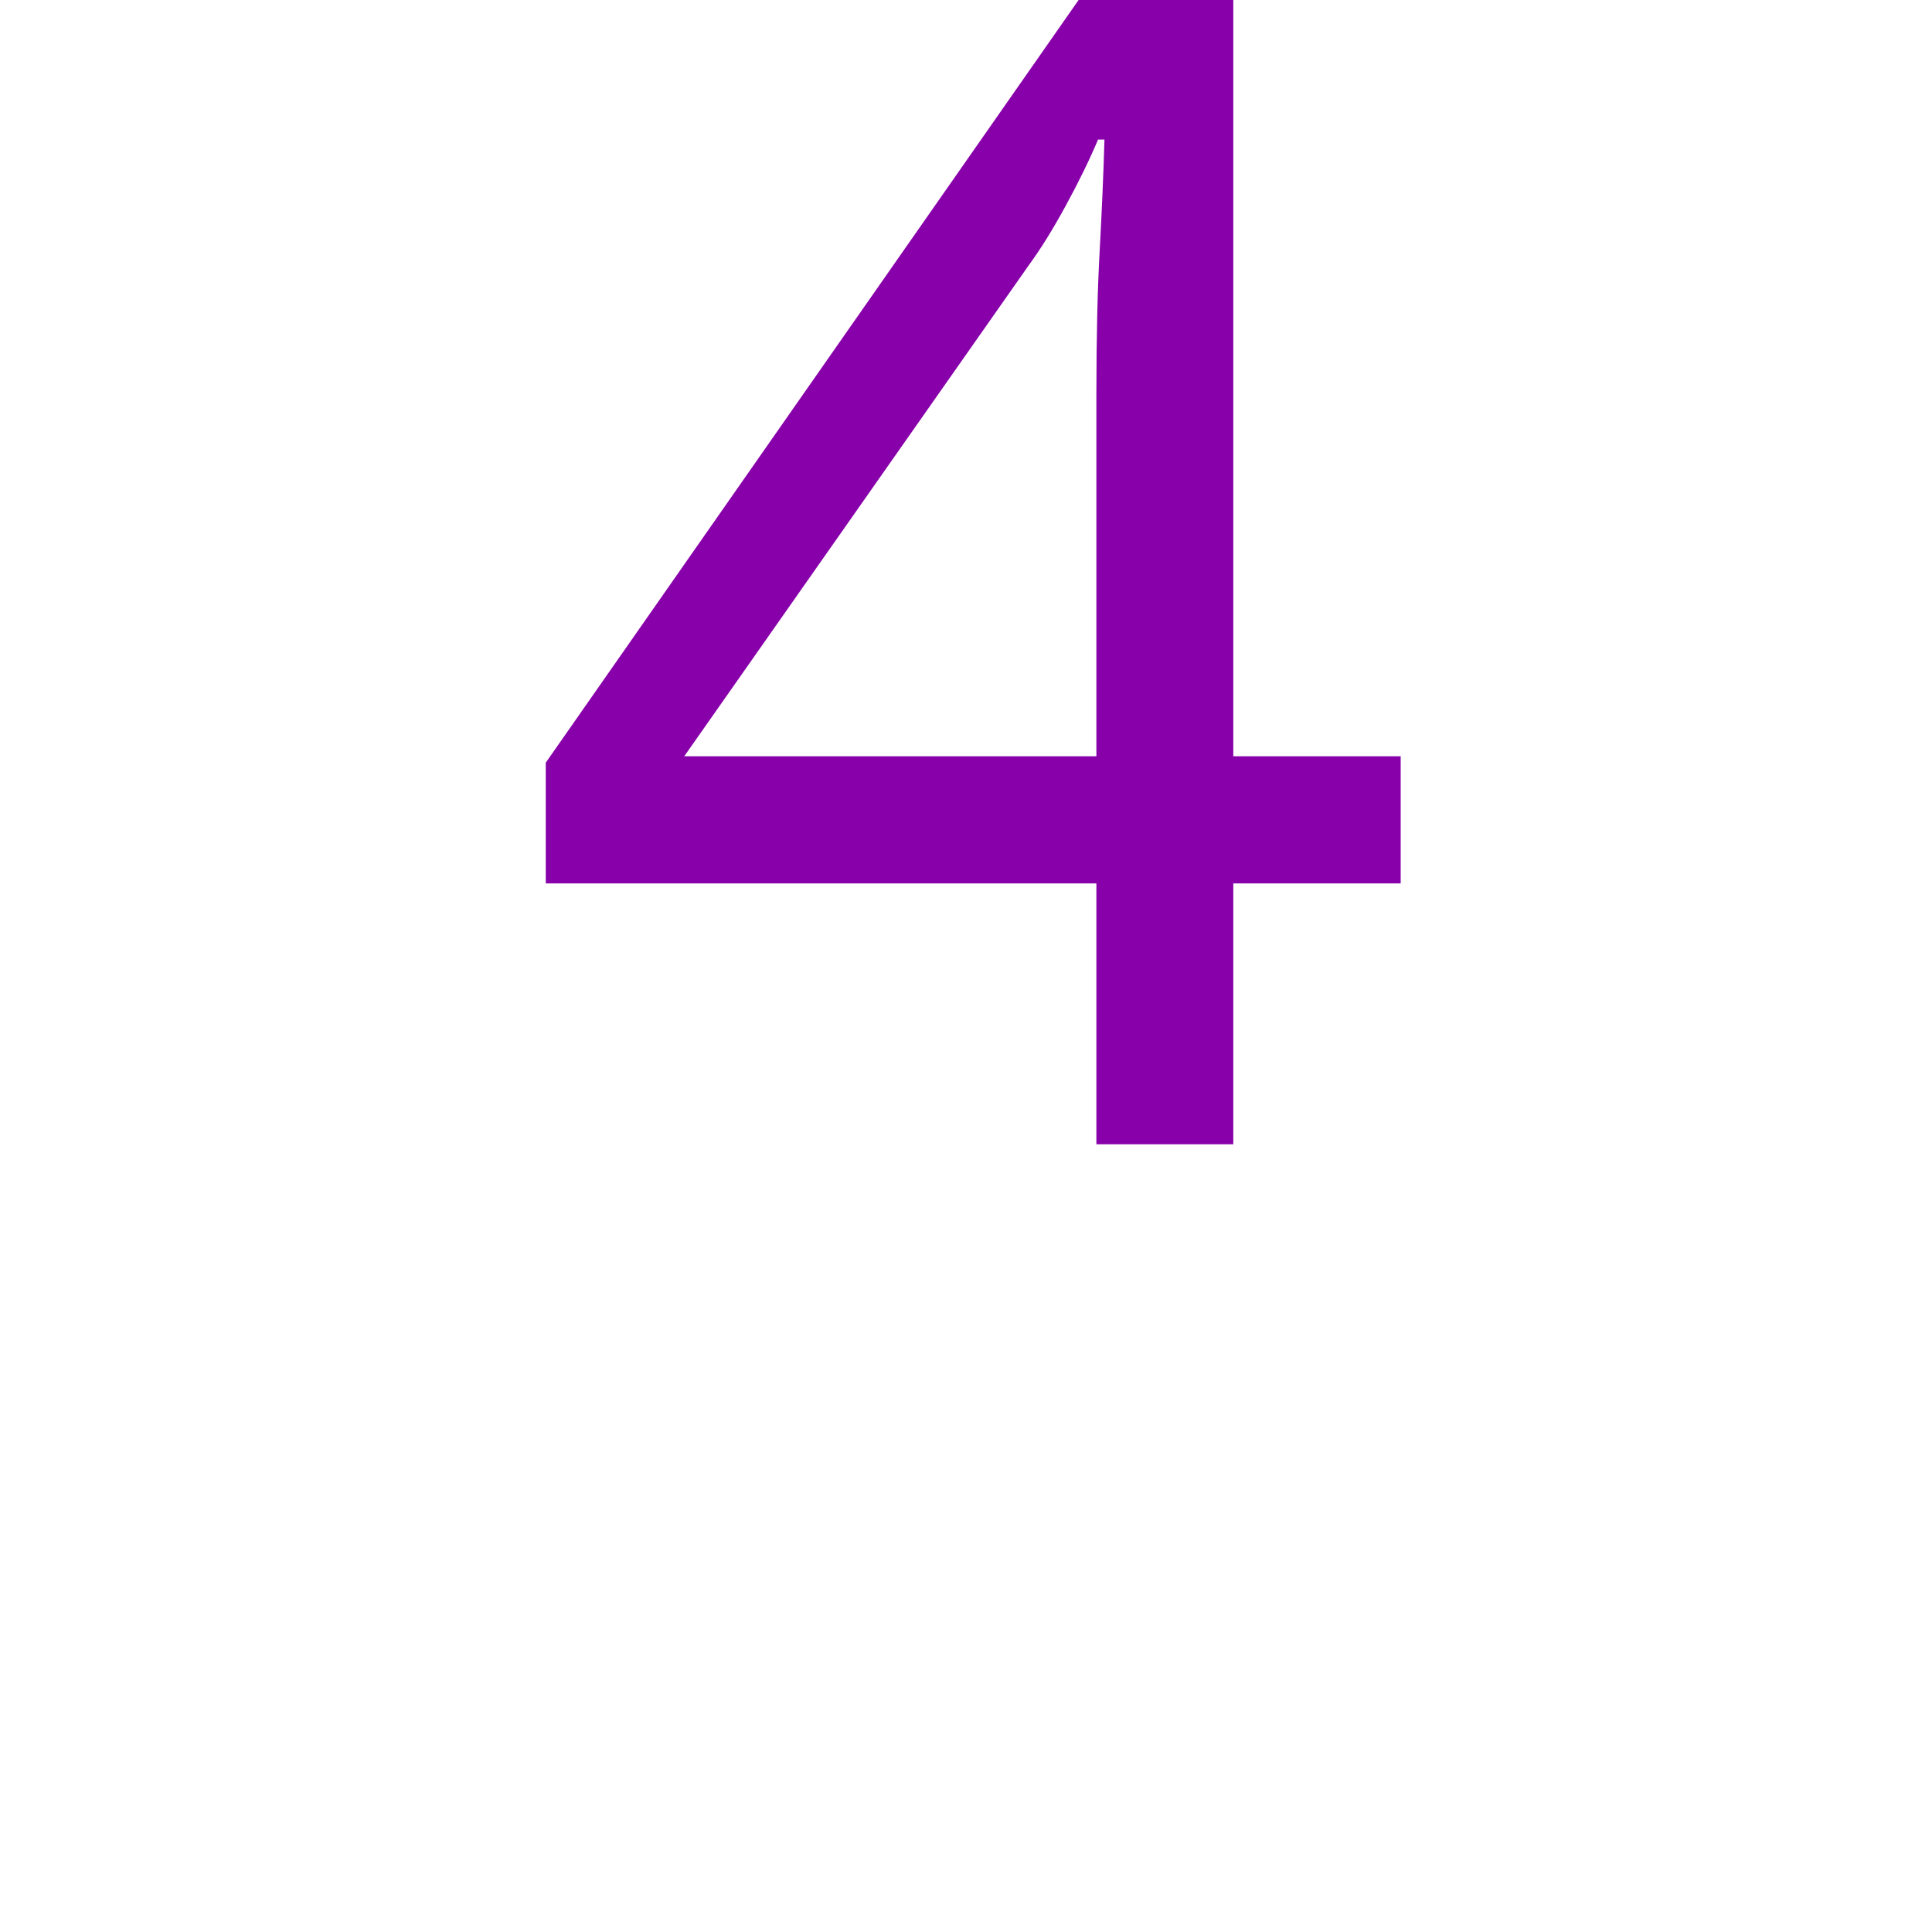
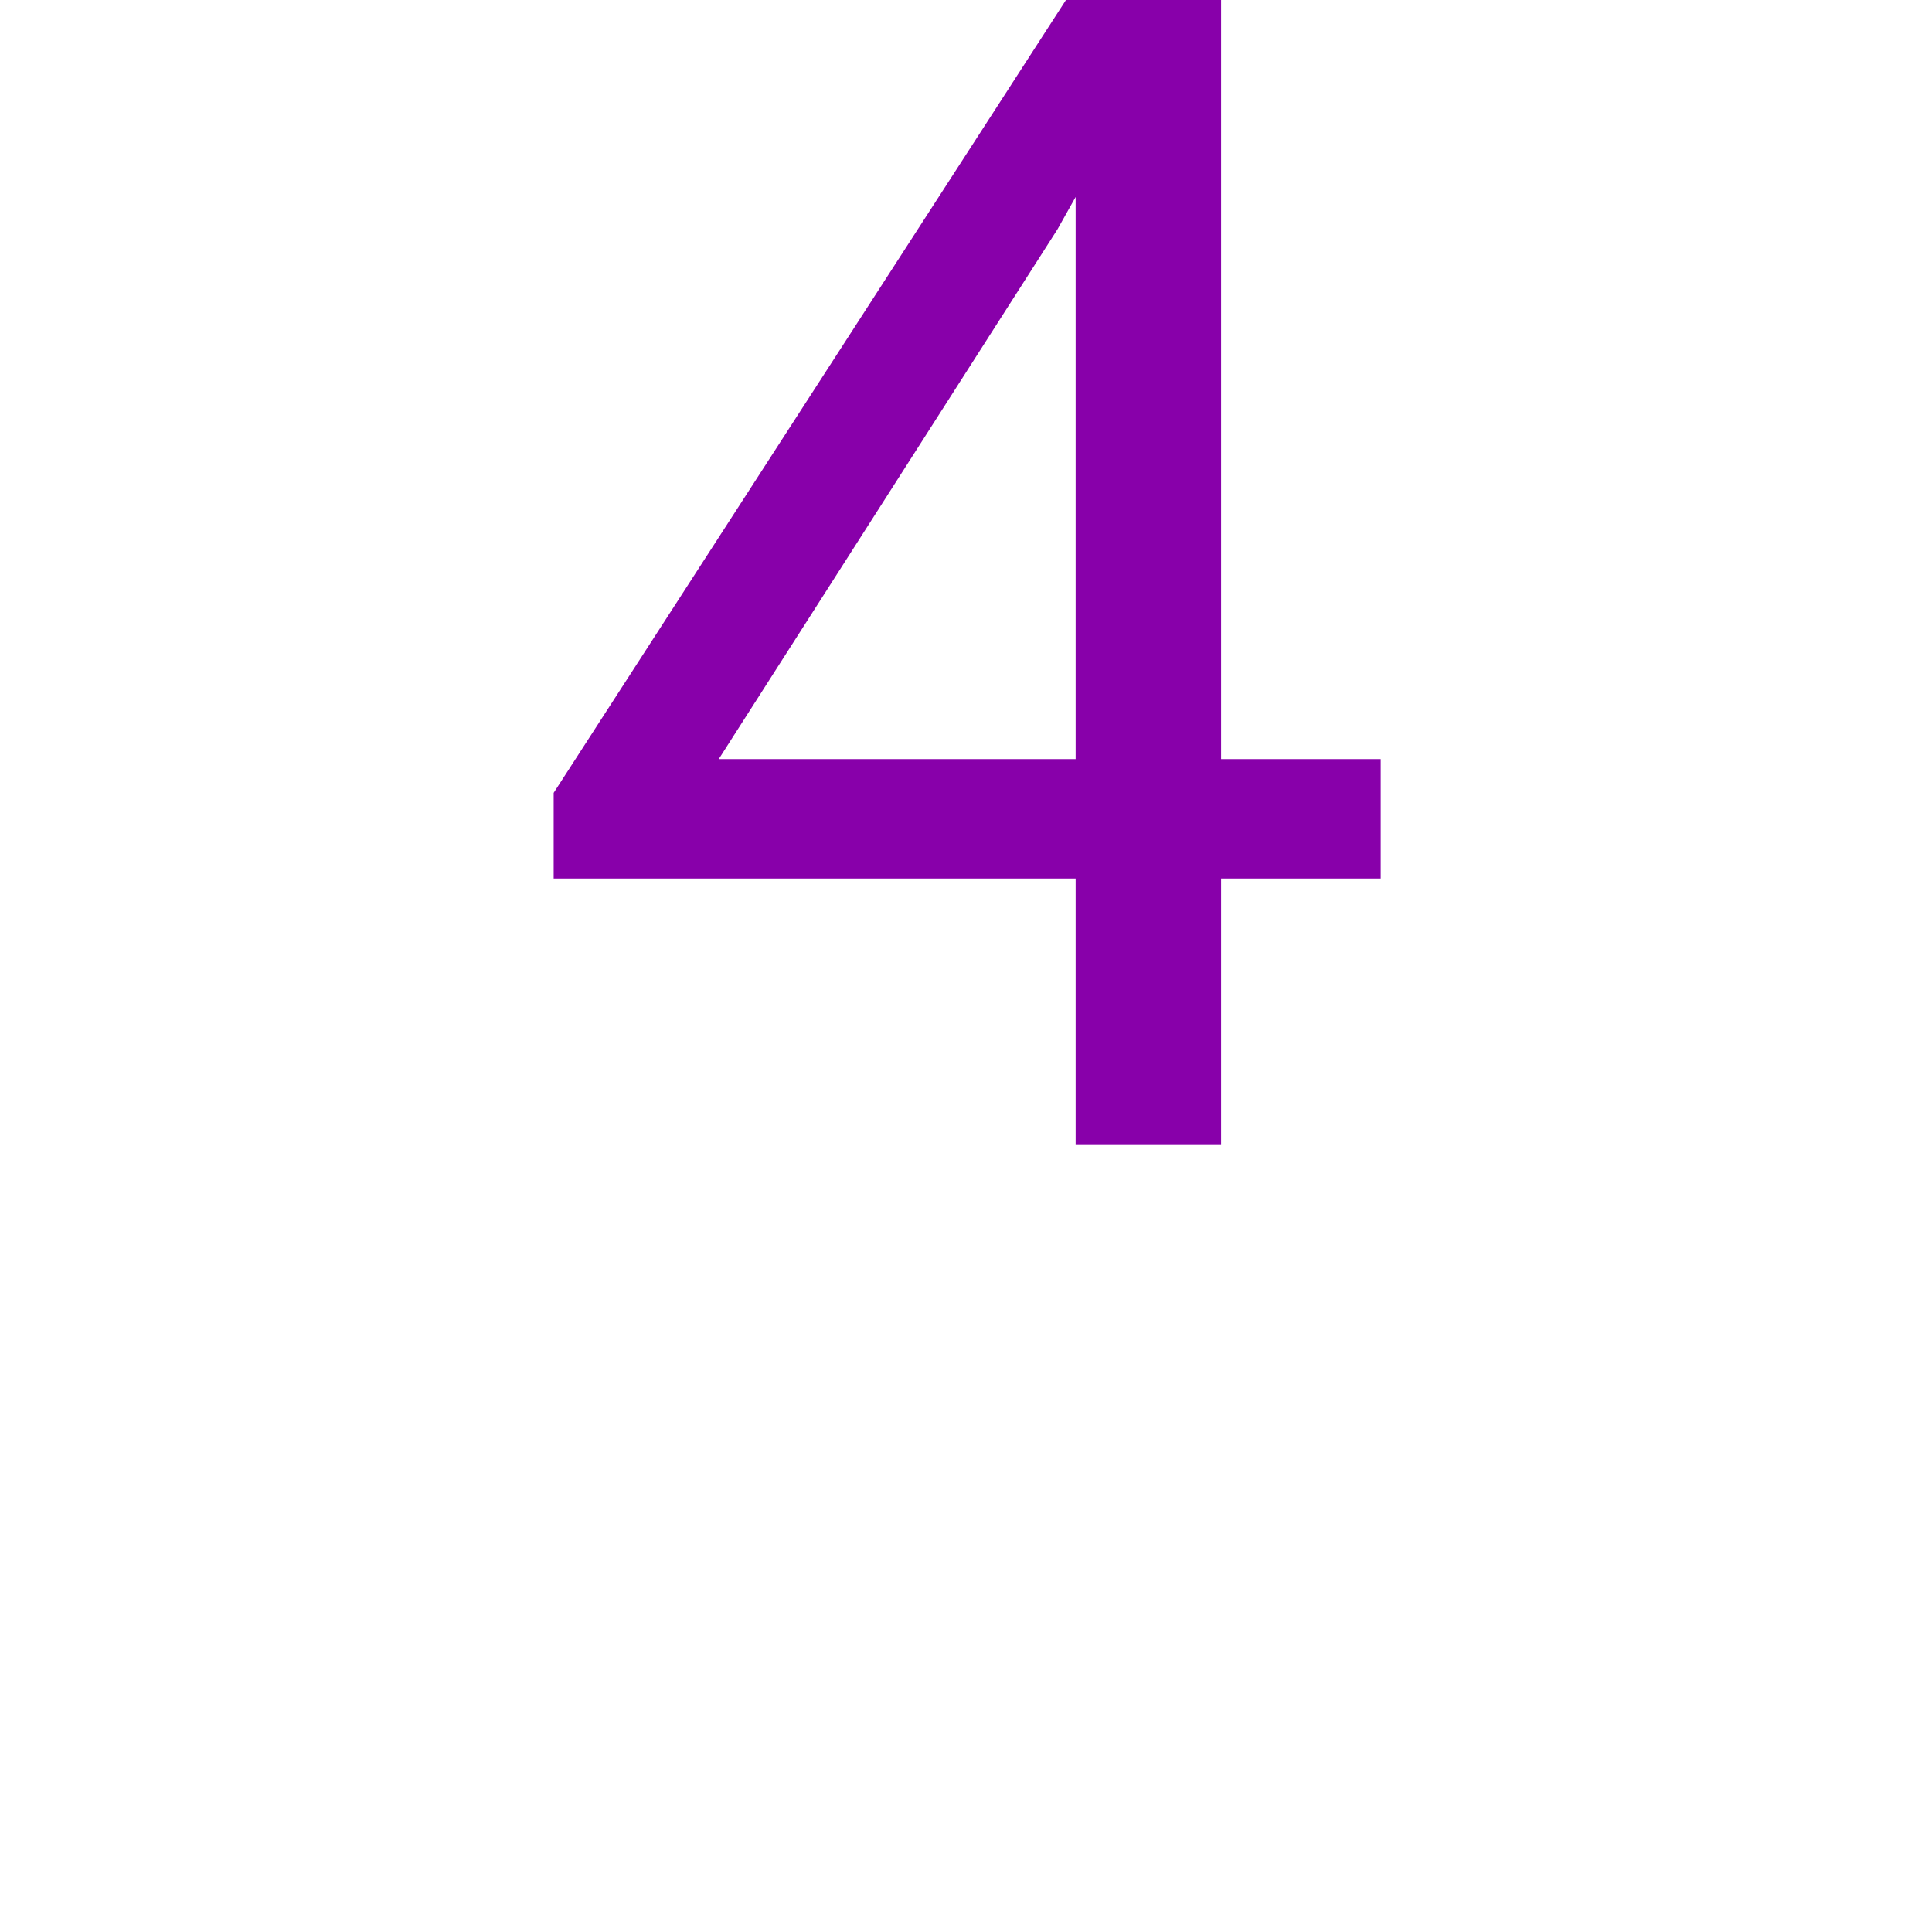
<svg xmlns="http://www.w3.org/2000/svg" width="512" height="512" viewBox="0 0 512 512" version="1.1" id="svg1">
  <defs id="defs1">
    <linearGradient id="swatch2">
      <stop style="stop-color:#4d4d4d;stop-opacity:0.317;" offset="0" id="stop2" />
    </linearGradient>
  </defs>
  <g id="layer1">
-     <text xml:space="preserve" style="font-style:normal;font-variant:normal;font-weight:normal;font-stretch:normal;font-size:426.667px;font-family:Ubuntu;-inkscape-font-specification:'Ubuntu, Normal';font-variant-ligatures:normal;font-variant-caps:normal;font-variant-numeric:normal;font-variant-east-asian:normal;text-align:start;writing-mode:lr-tb;direction:ltr;text-anchor:start;fill:#8800aa;stroke-width:40" x="135.68" y="303.24" id="text2">
-       <tspan id="tspan2" x="135.68" y="303.24" style="font-style:normal;font-variant:normal;font-weight:normal;font-stretch:normal;font-size:426.667px;font-family:Ubuntu;-inkscape-font-specification:'Ubuntu, Normal';font-variant-ligatures:normal;font-variant-caps:normal;font-variant-numeric:normal;font-variant-east-asian:normal;fill:#8800aa">4</tspan>
+     <text xml:space="preserve" style="font-style:normal;font-variant:normal;font-weight:normal;font-stretch:normal;font-size:426.667px;font-family:Roboto,Arial,Helvetica;-inkscape-font-specification:'Ubuntu, Normal';font-variant-ligatures:normal;font-variant-caps:normal;font-variant-numeric:normal;font-variant-east-asian:normal;text-align:start;writing-mode:lr-tb;direction:ltr;text-anchor:start;fill:#8800aa;stroke-width:40" x="135.68" y="303.24" id="text2">
+       <tspan id="tspan2" x="135.68" y="303.24" style="font-style:normal;font-variant:normal;font-weight:normal;font-stretch:normal;font-size:426.667px;font-family:Roboto,Arial,Helvetica;-inkscape-font-specification:'Ubuntu, Normal';font-variant-ligatures:normal;font-variant-caps:normal;font-variant-numeric:normal;font-variant-east-asian:normal;fill:#8800aa">4</tspan>
    </text>
  </g>
</svg>
